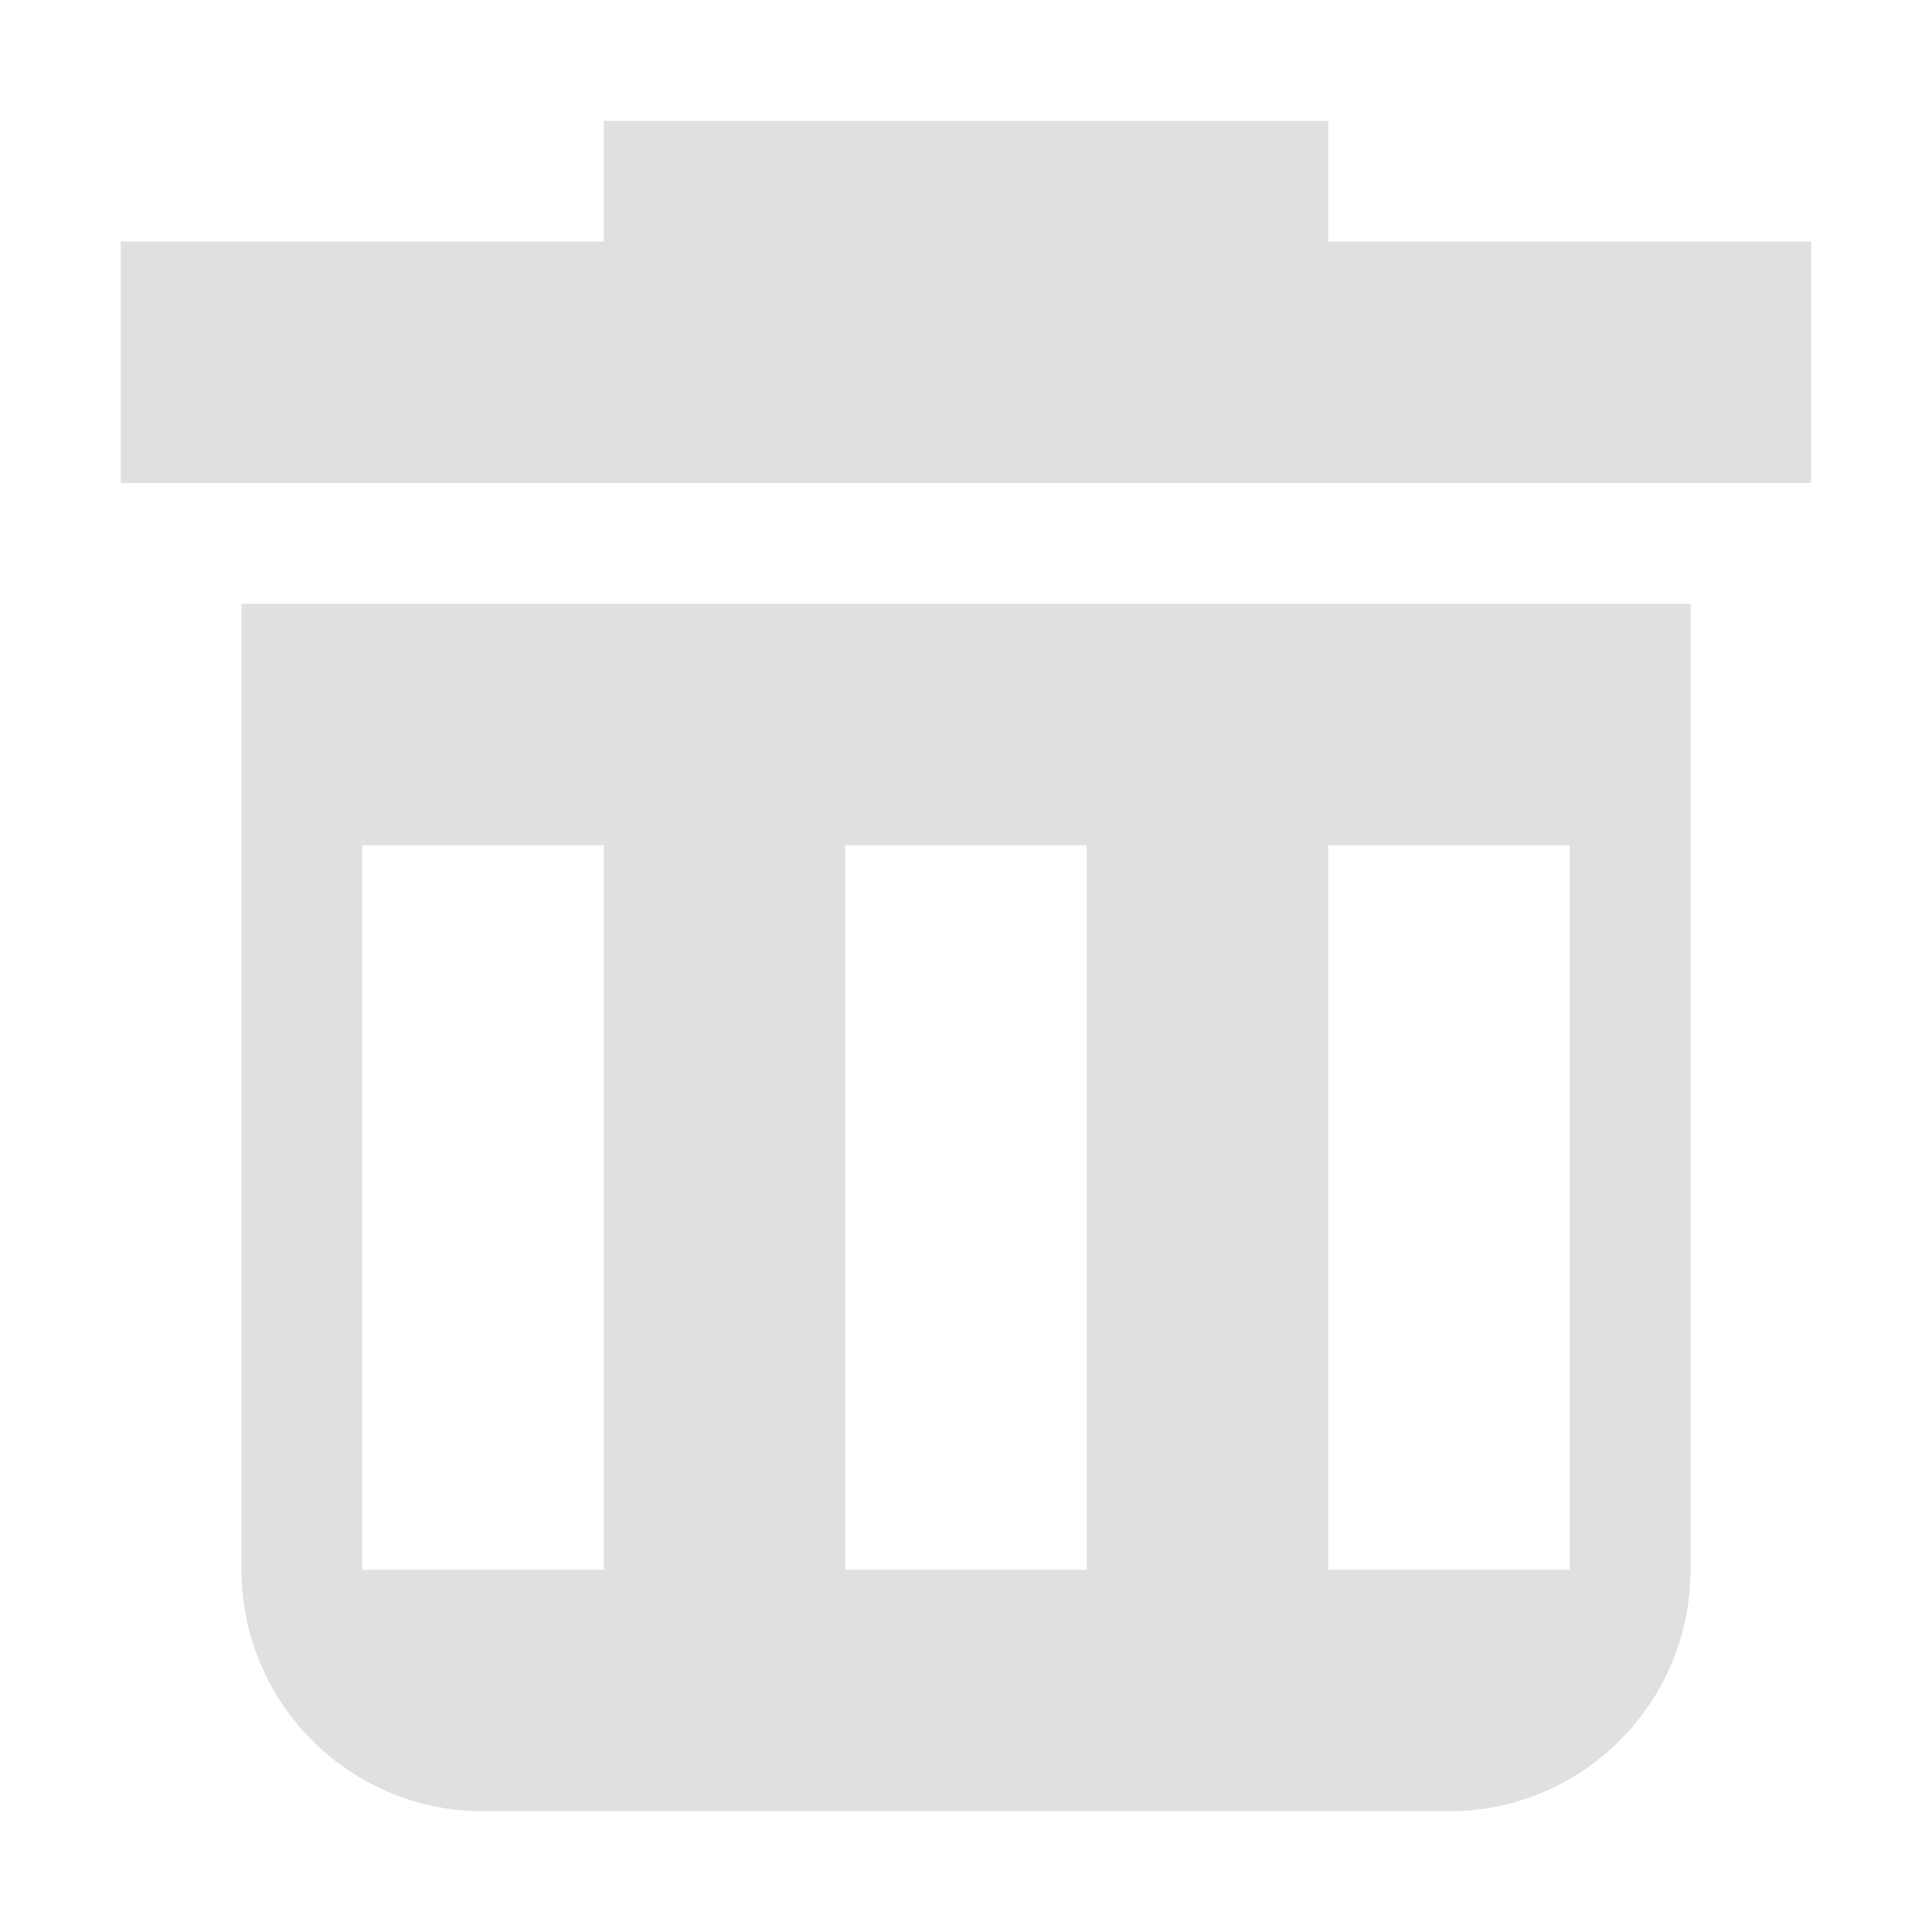
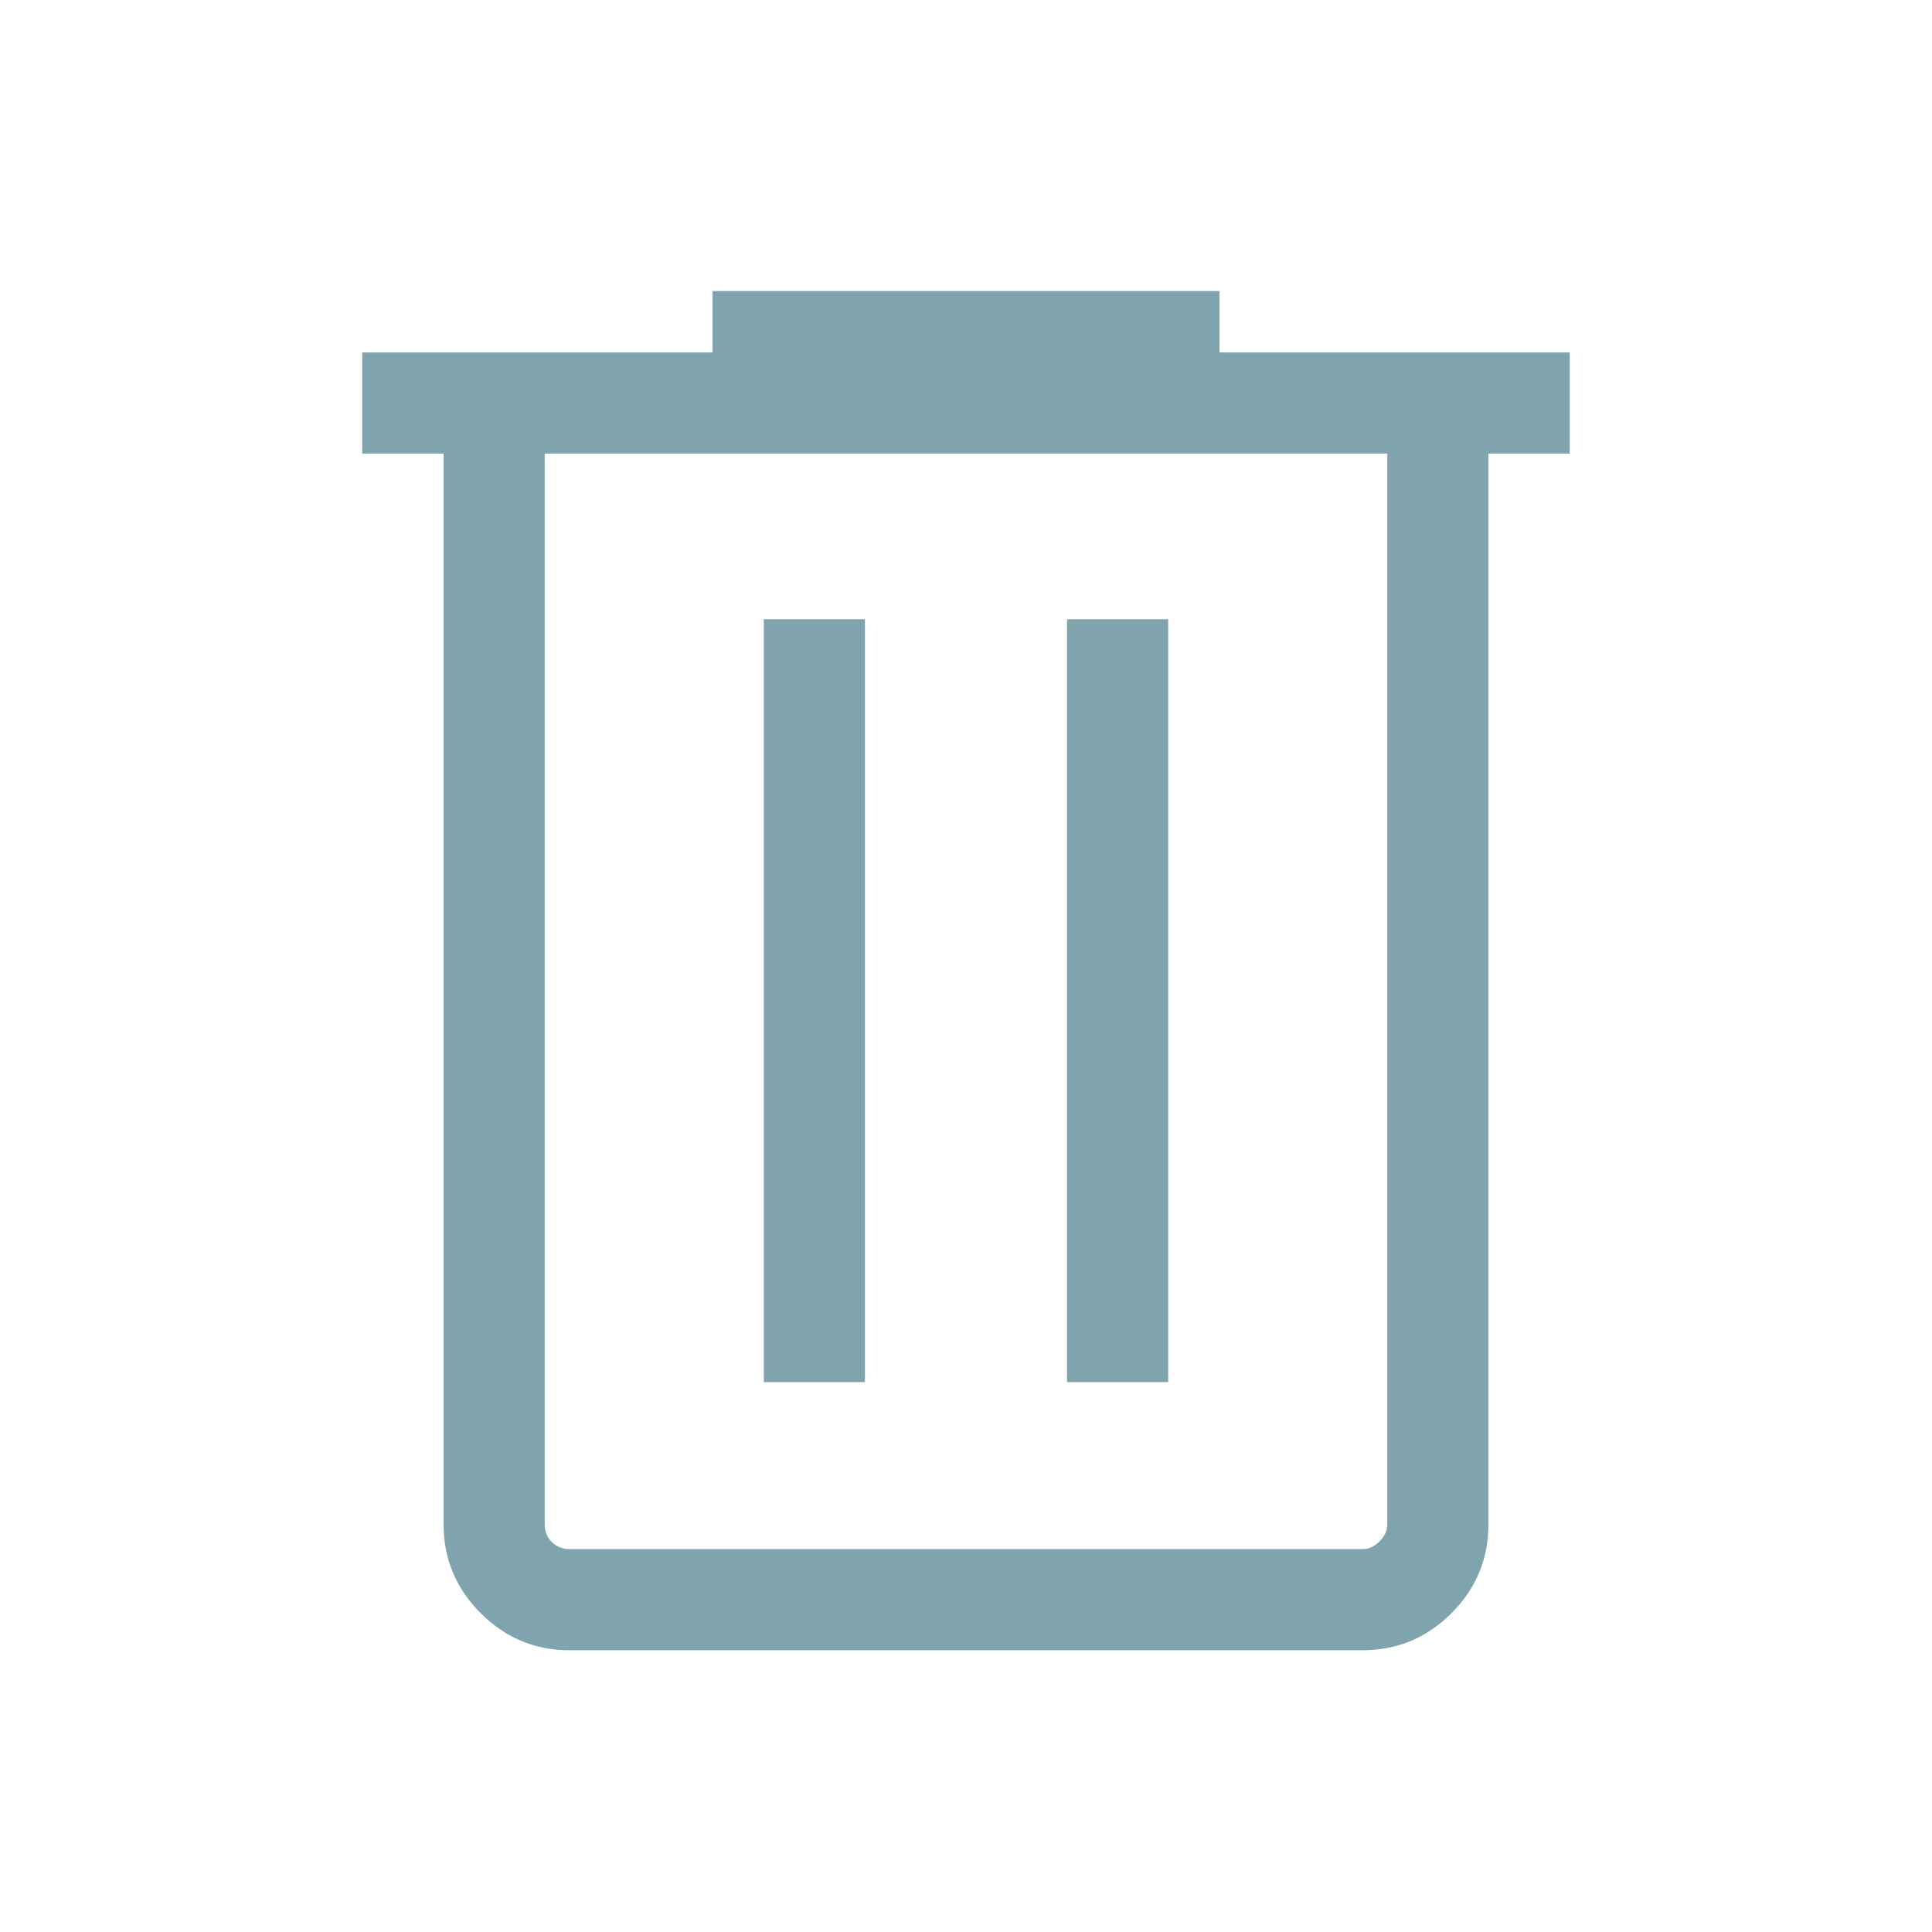
- <svg xmlns="http://www.w3.org/2000/svg" height="16" viewBox="0 0 16 16" width="16">
-   <path d="m5 1v1h-4v2h14v-2h-4v-1zm-3 4v8a2 2 0 0 0 2 2h8a2 2 0 0 0 2-2v-8zm1 2h2v6h-2zm4 0h2v6h-2zm4 0h2v6h-2z" fill="#e0e0e0" fill-opacity=".996" />
+ <svg xmlns="http://www.w3.org/2000/svg" height="40px" viewBox="0 -960 960 960" width="40px" fill="#80A4AE">
+   <path d="M282.98-140q-25.71 0-44.14-18.43t-18.43-44.14v-532.05H180v-50.25h174.05v-30.51h251.9v30.51H780v50.25h-40.41v532.05q0 25.79-18.39 44.18T677.02-140H282.98Zm406.35-594.62H270.67v532.05q0 5.39 3.59 8.85t8.72 3.46h394.04q4.62 0 8.47-3.84 3.84-3.85 3.84-8.47v-532.05ZM379.54-273.23h50.25v-379.08h-50.25v379.08Zm150.67 0h50.25v-379.08h-50.25v379.08ZM270.67-734.62v544.36V-734.62Z" />
</svg>
